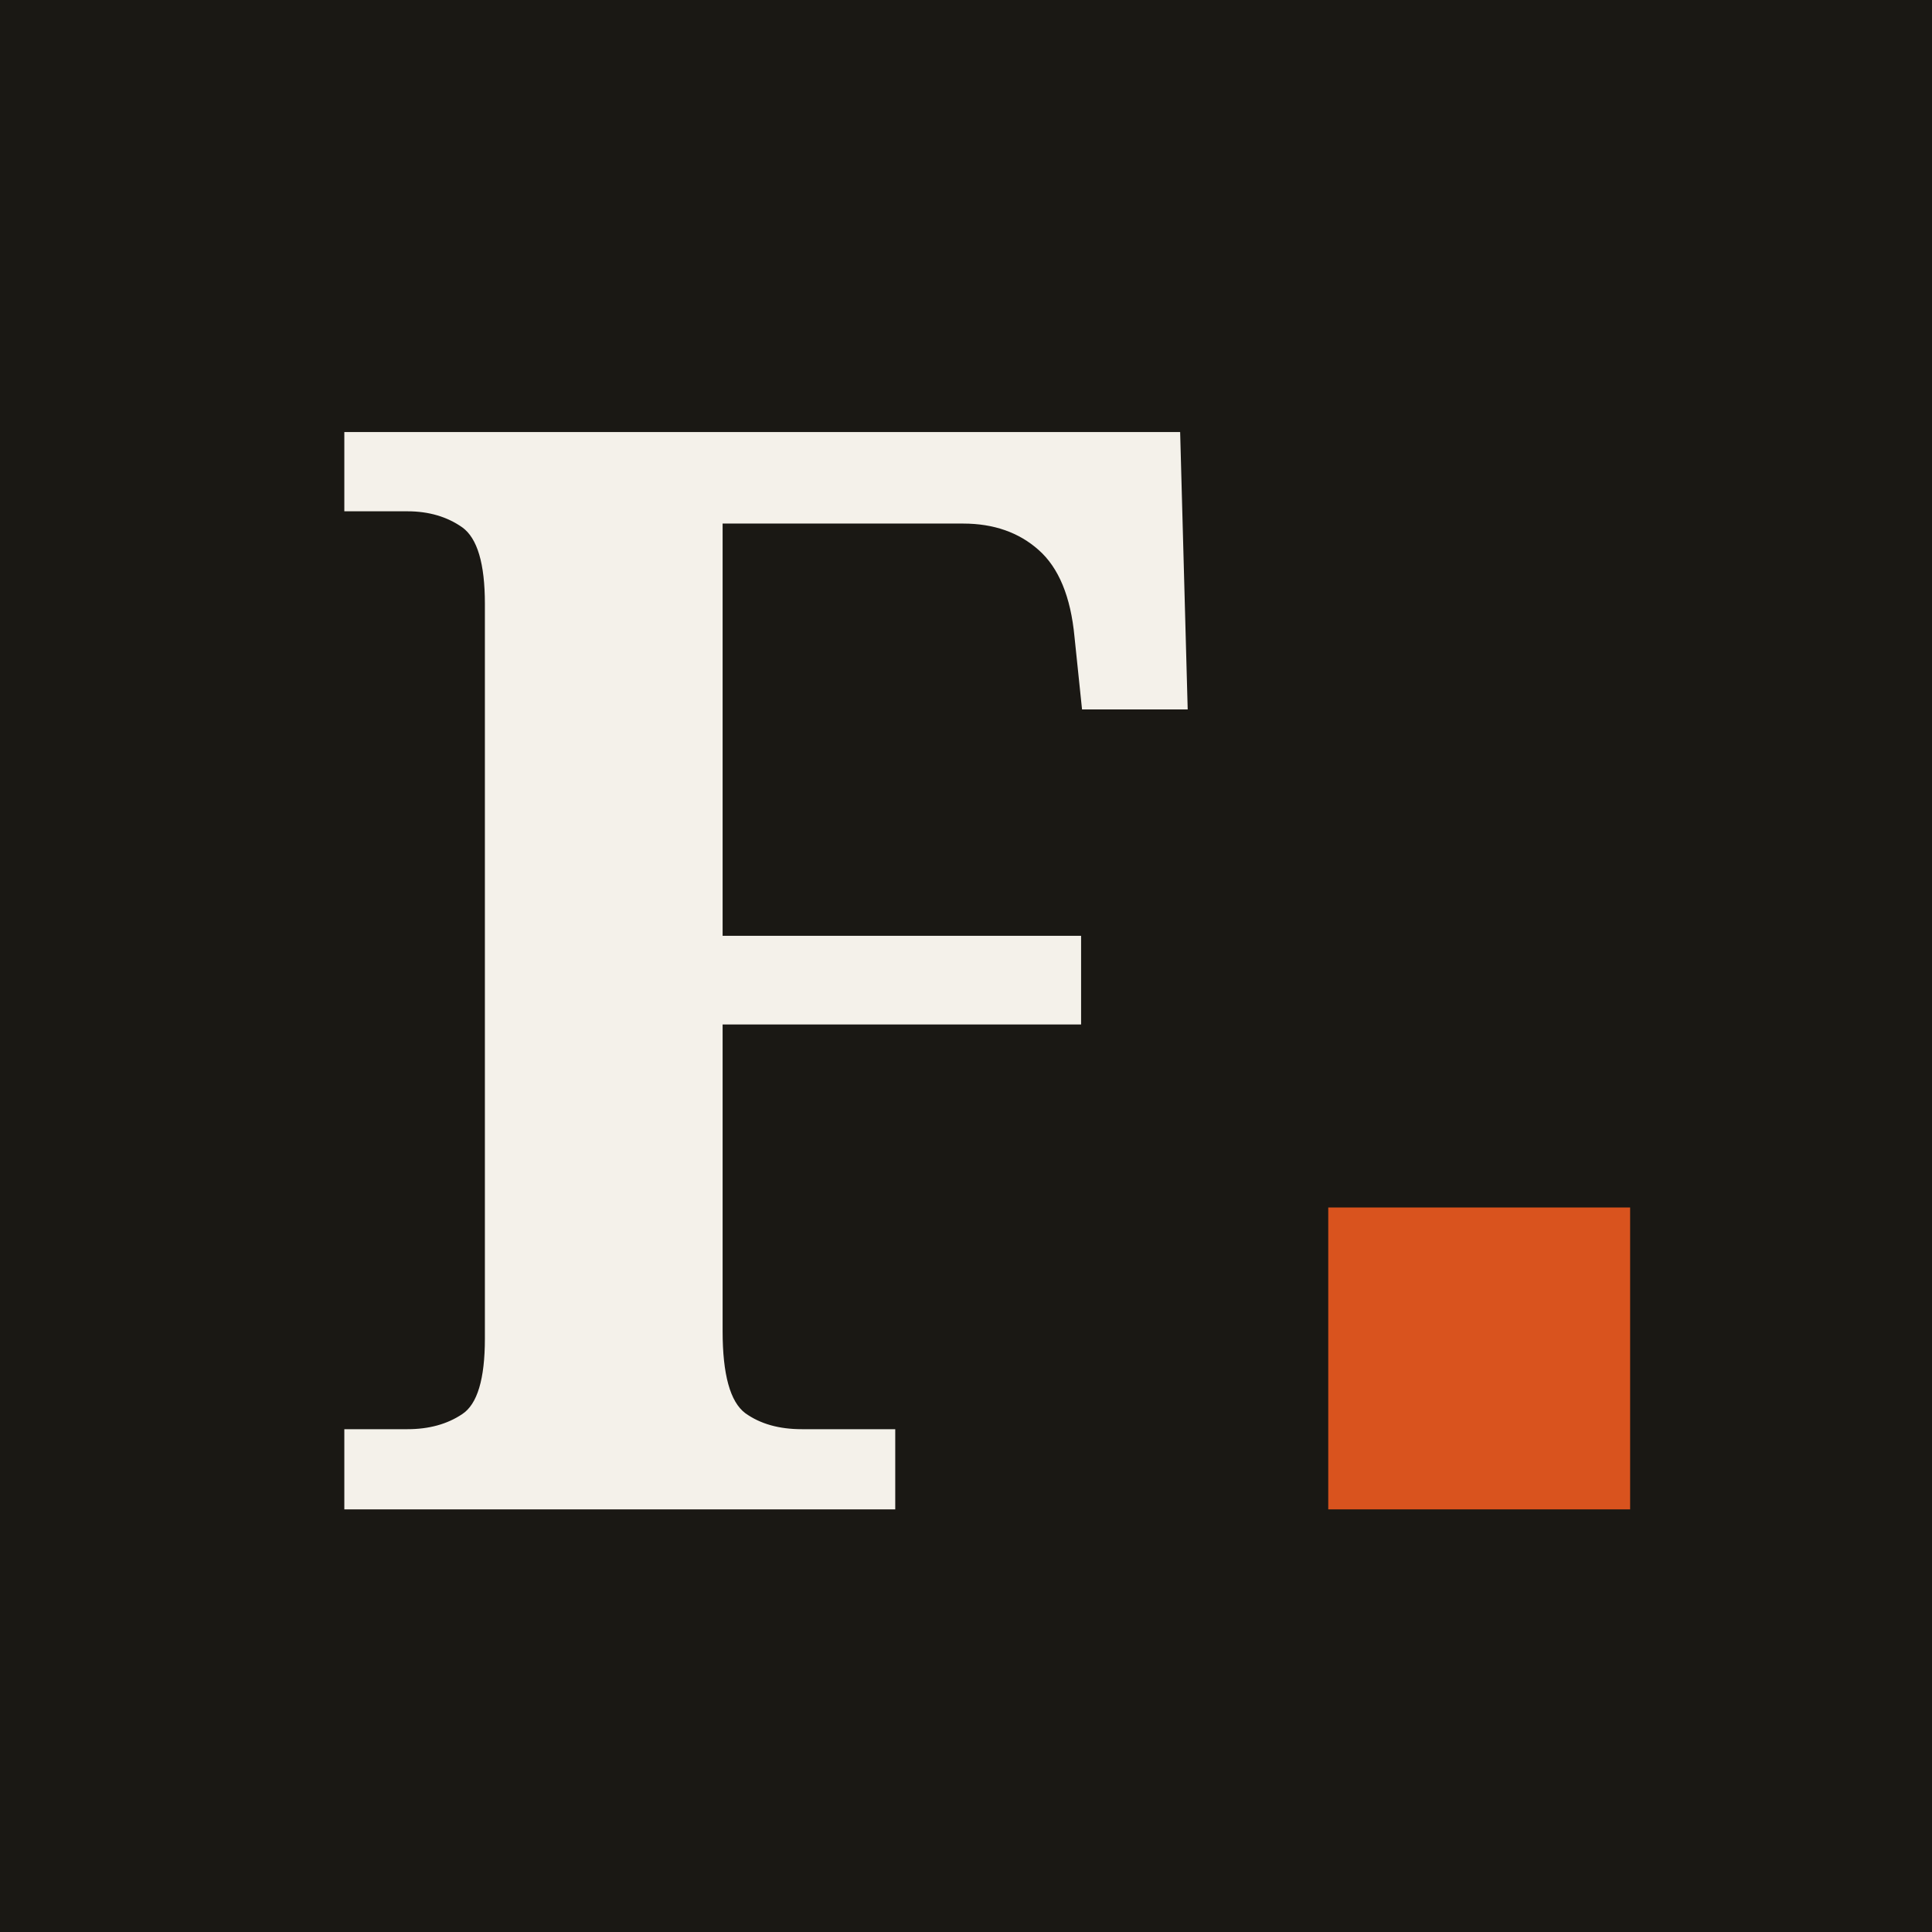
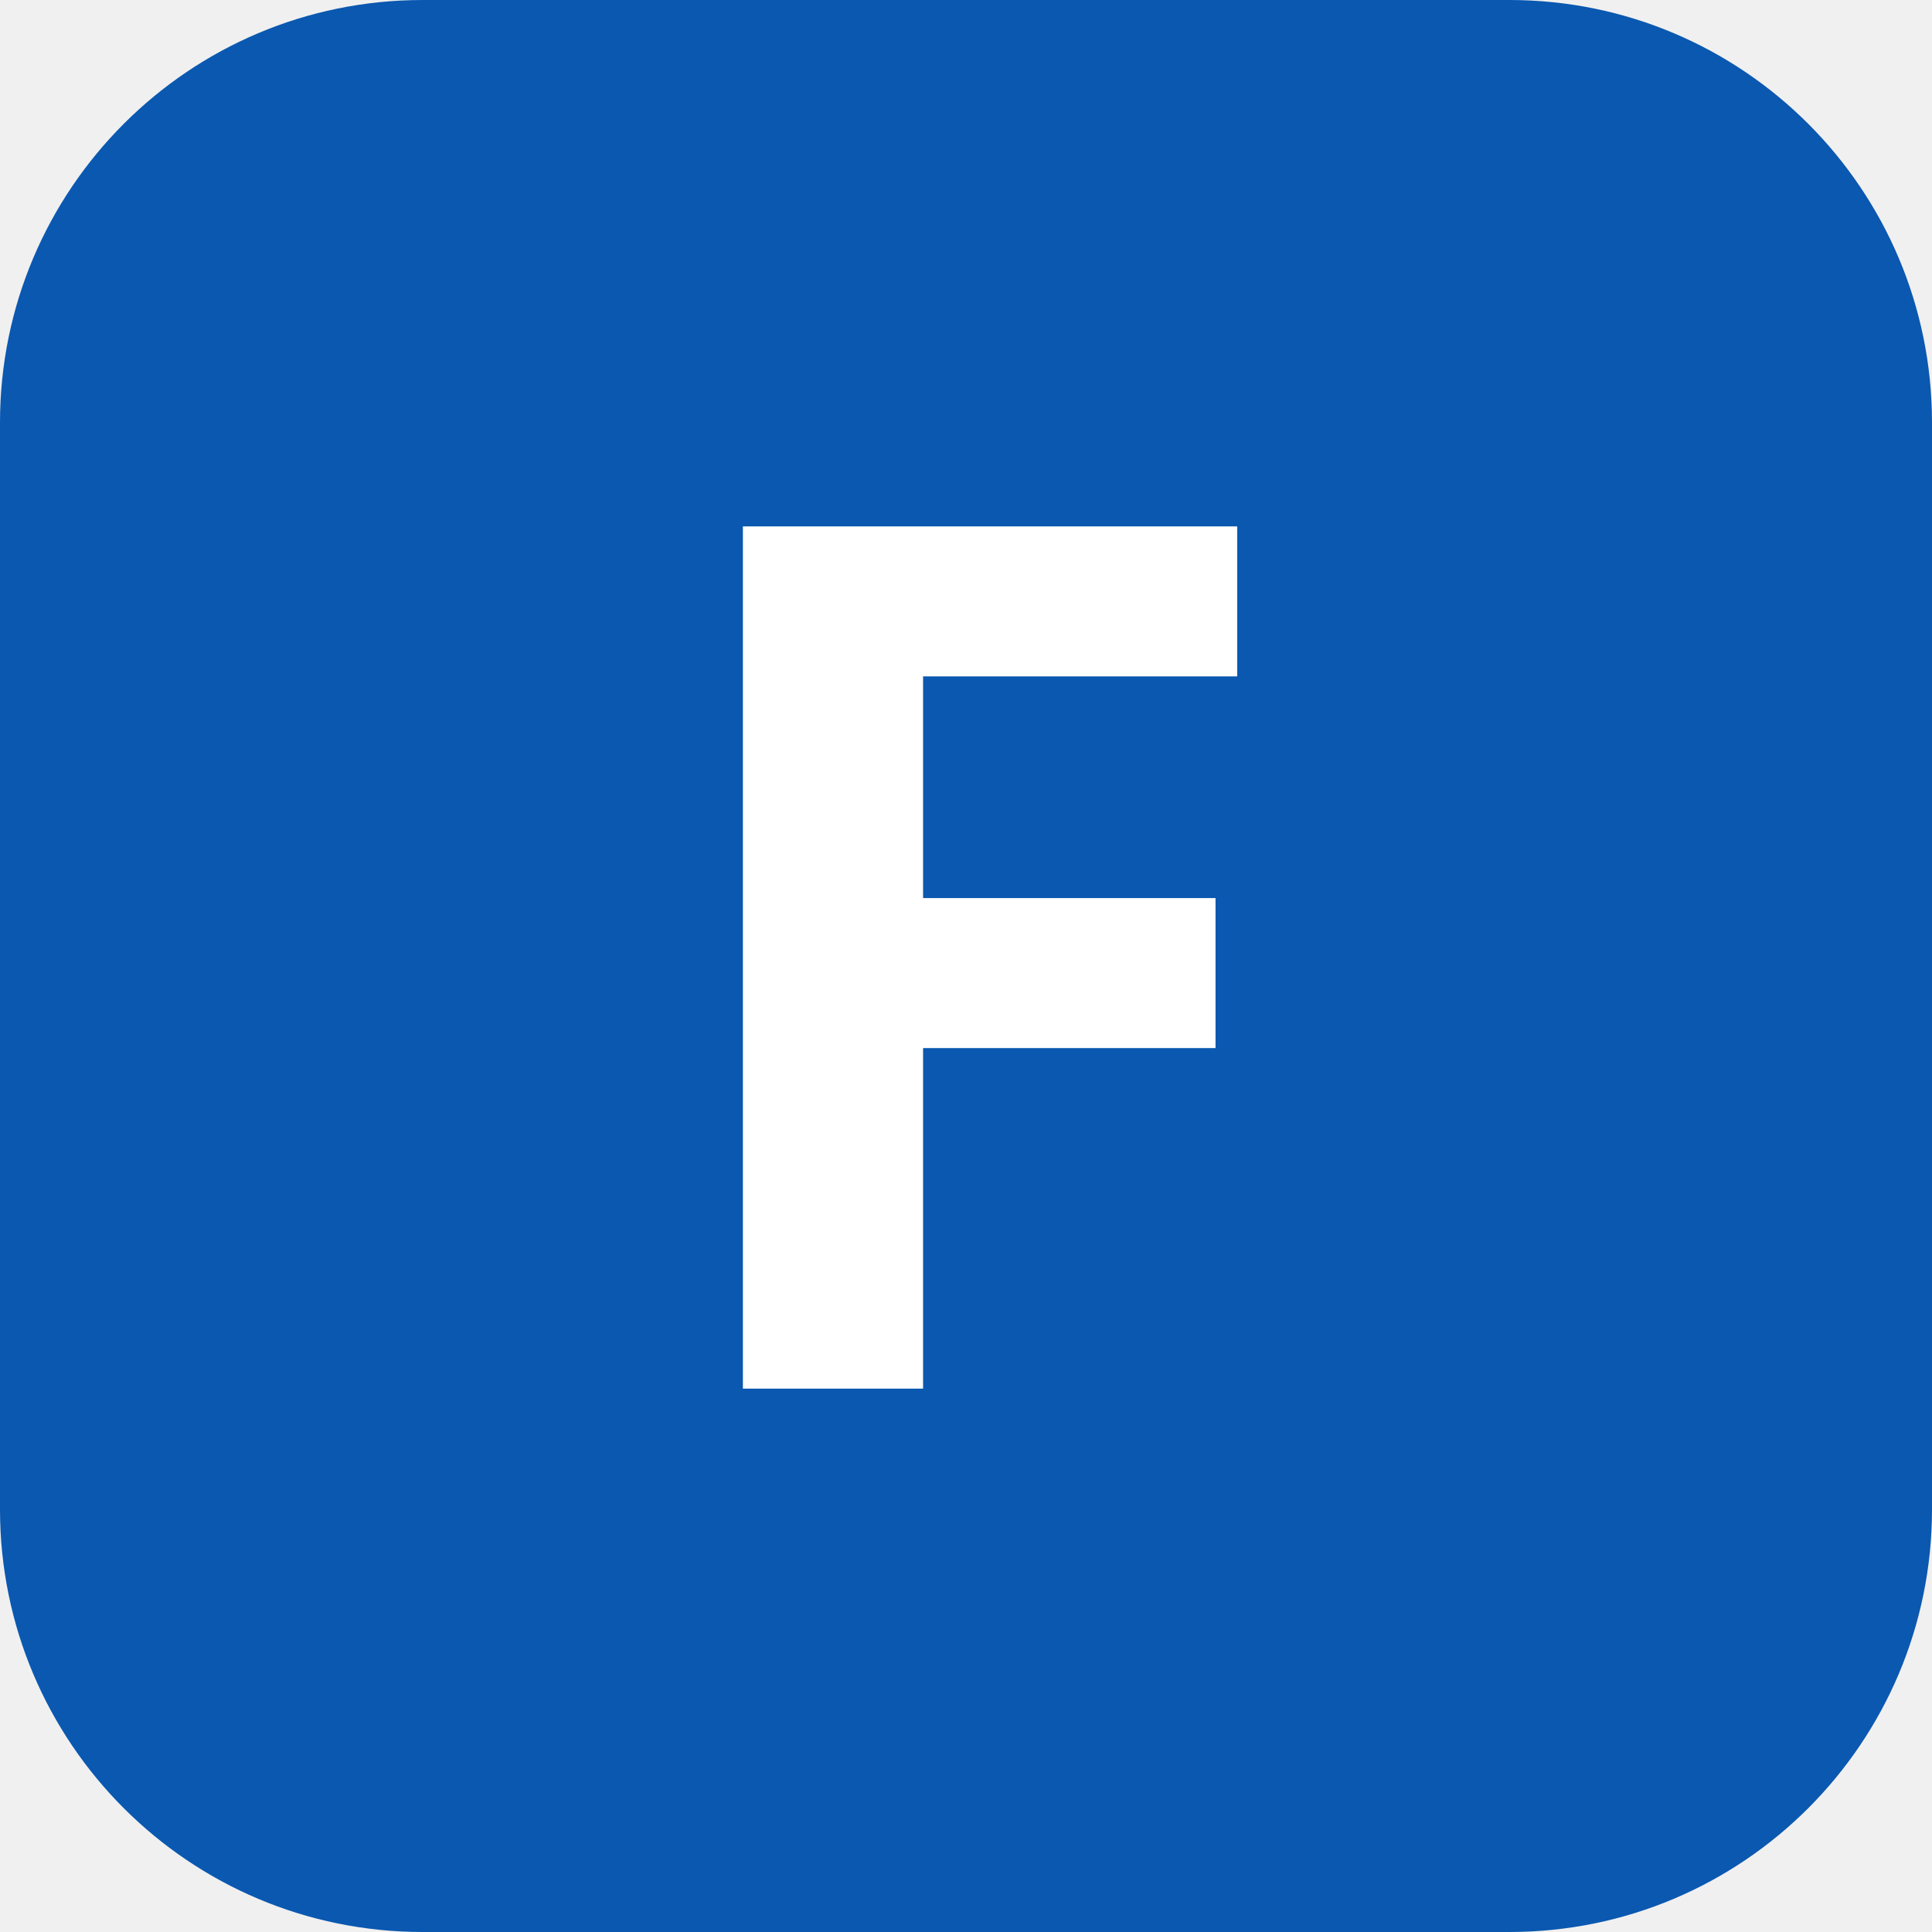
<svg xmlns="http://www.w3.org/2000/svg" viewBox="0 0 32 32">
-   <rect width="32" height="32" fill="#1a1814" />
-   <text x="5" y="25" font-family="Georgia, serif" font-size="25" font-weight="700" fill="#f4f1ea">F</text>
-   <rect x="22" y="20" width="5" height="5" fill="#d9531e" />
+   <rect width="32" height="32" rx="7" fill="#0a58b0" />
+   <text x="16" y="23" text-anchor="middle" font-family="Verdana, sans-serif" font-size="20" font-weight="700" fill="#fff">F</text>
</svg>
